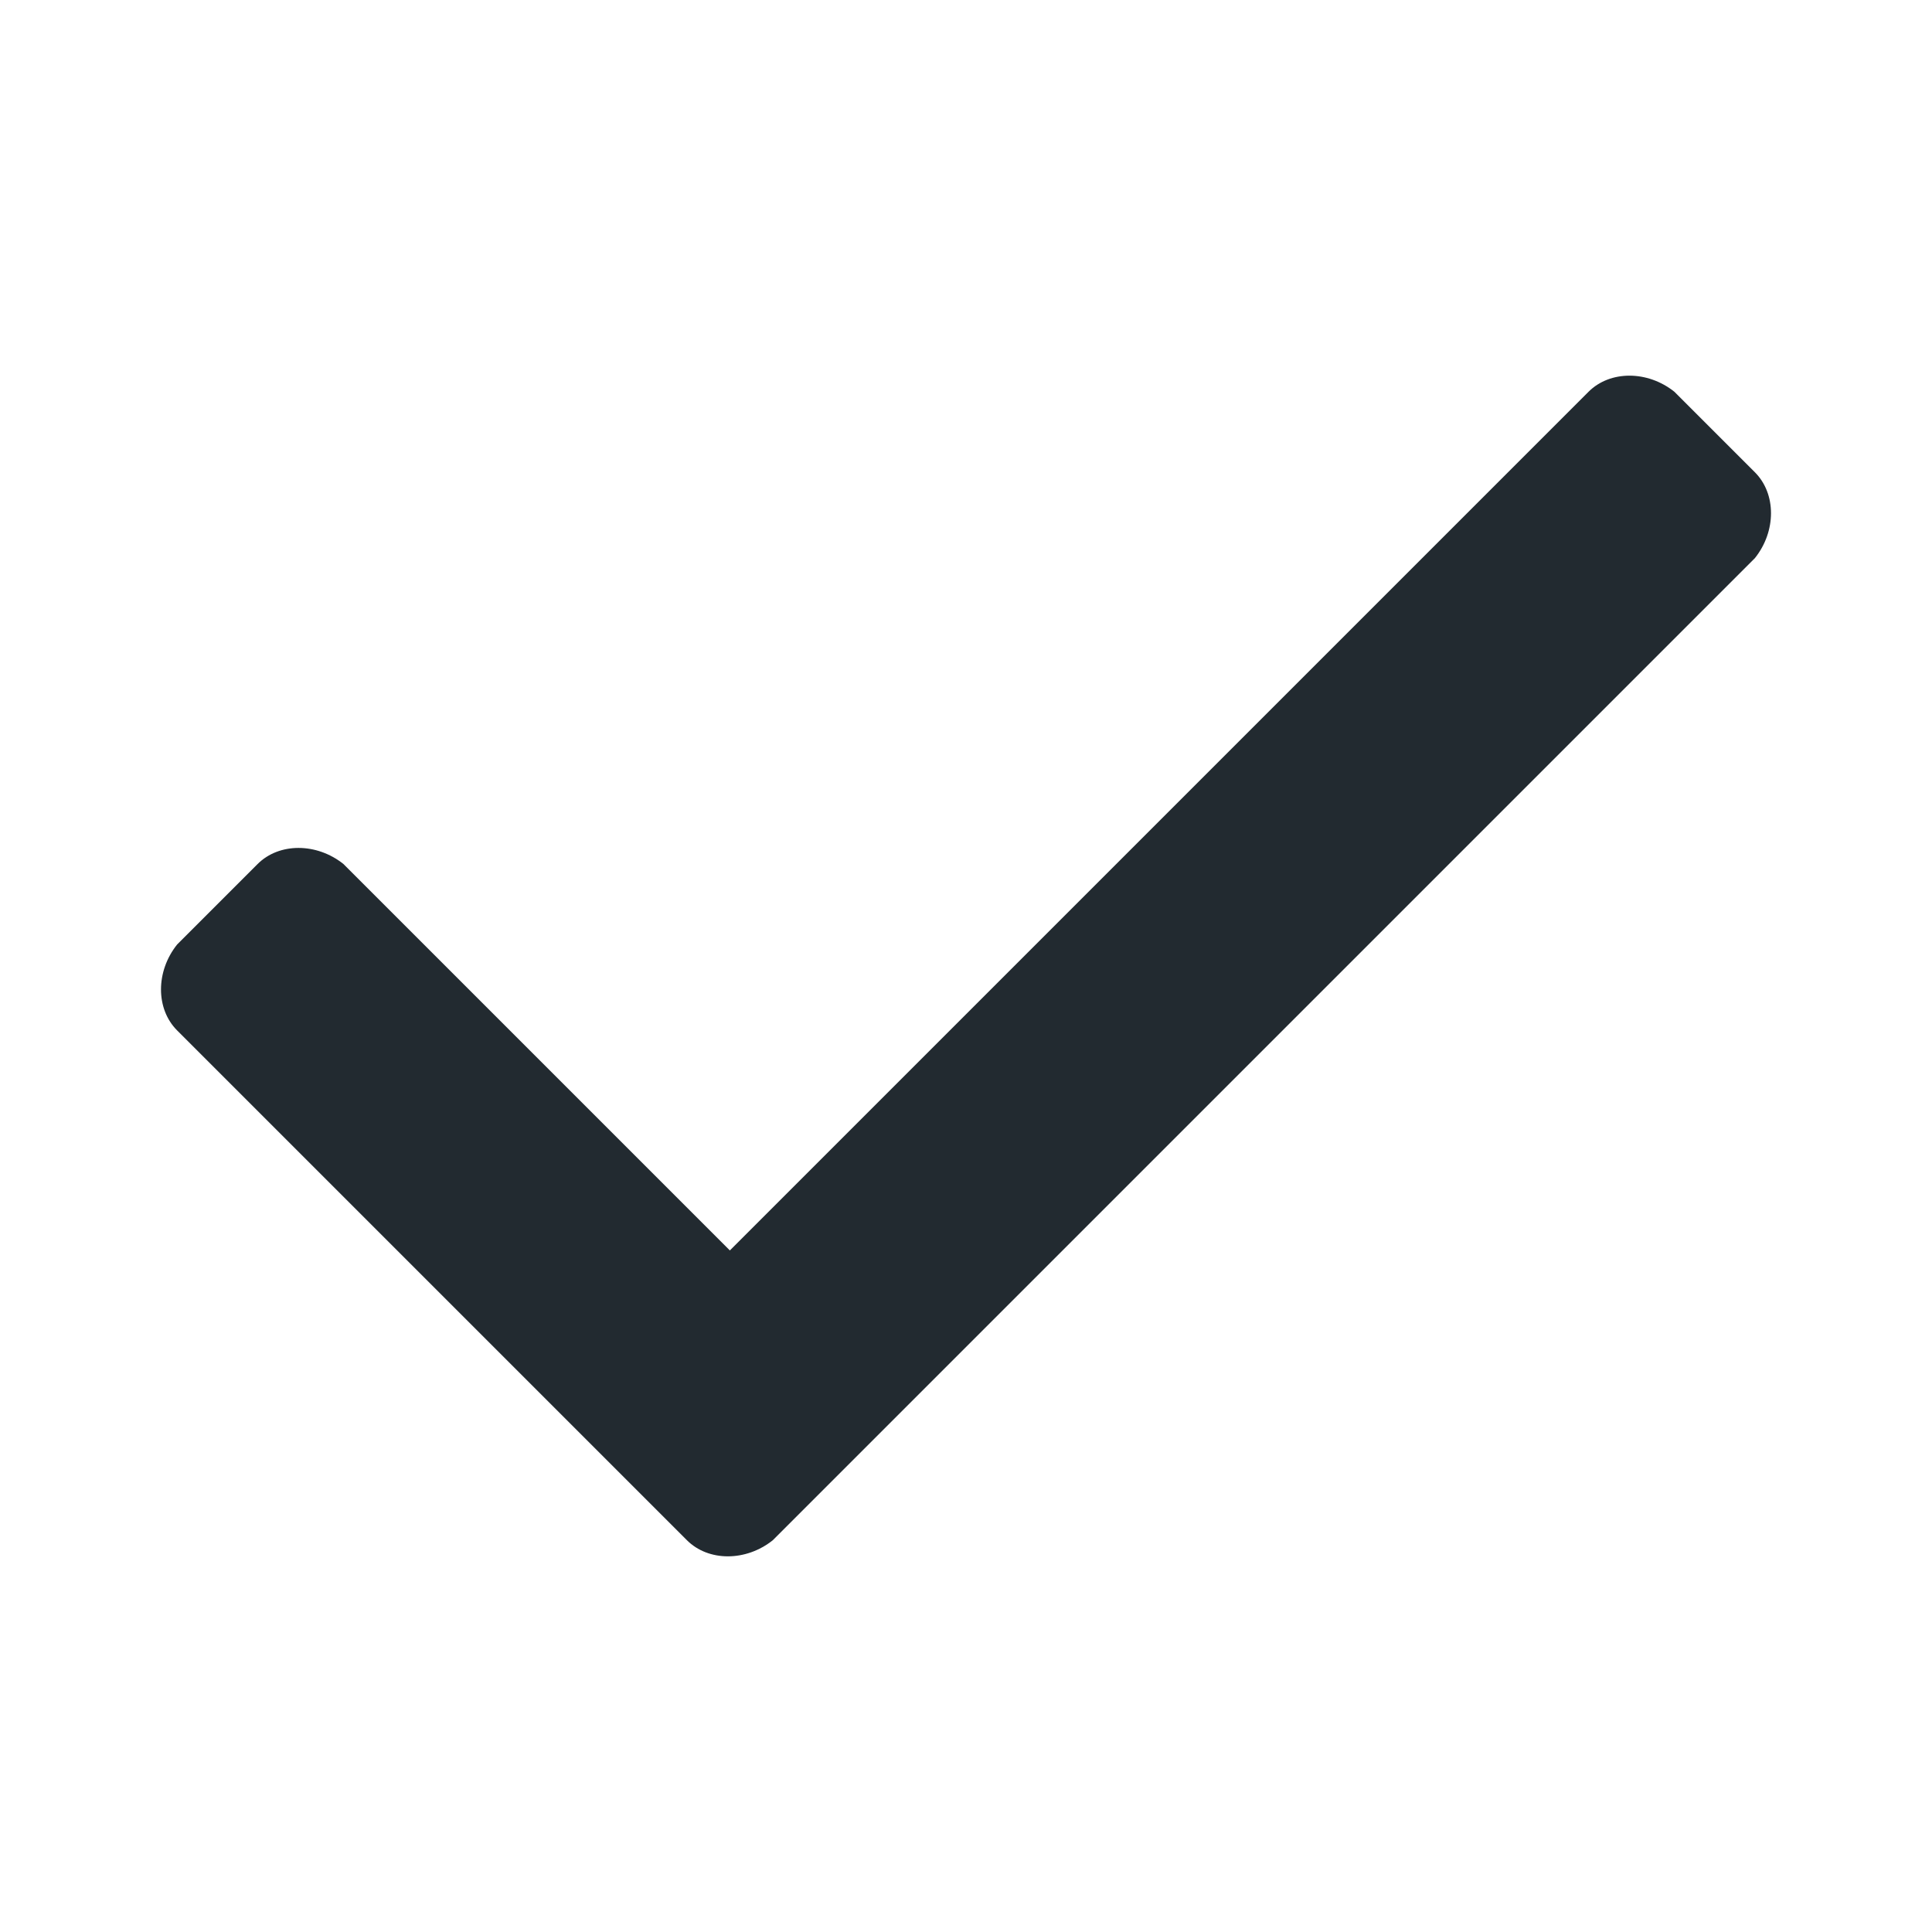
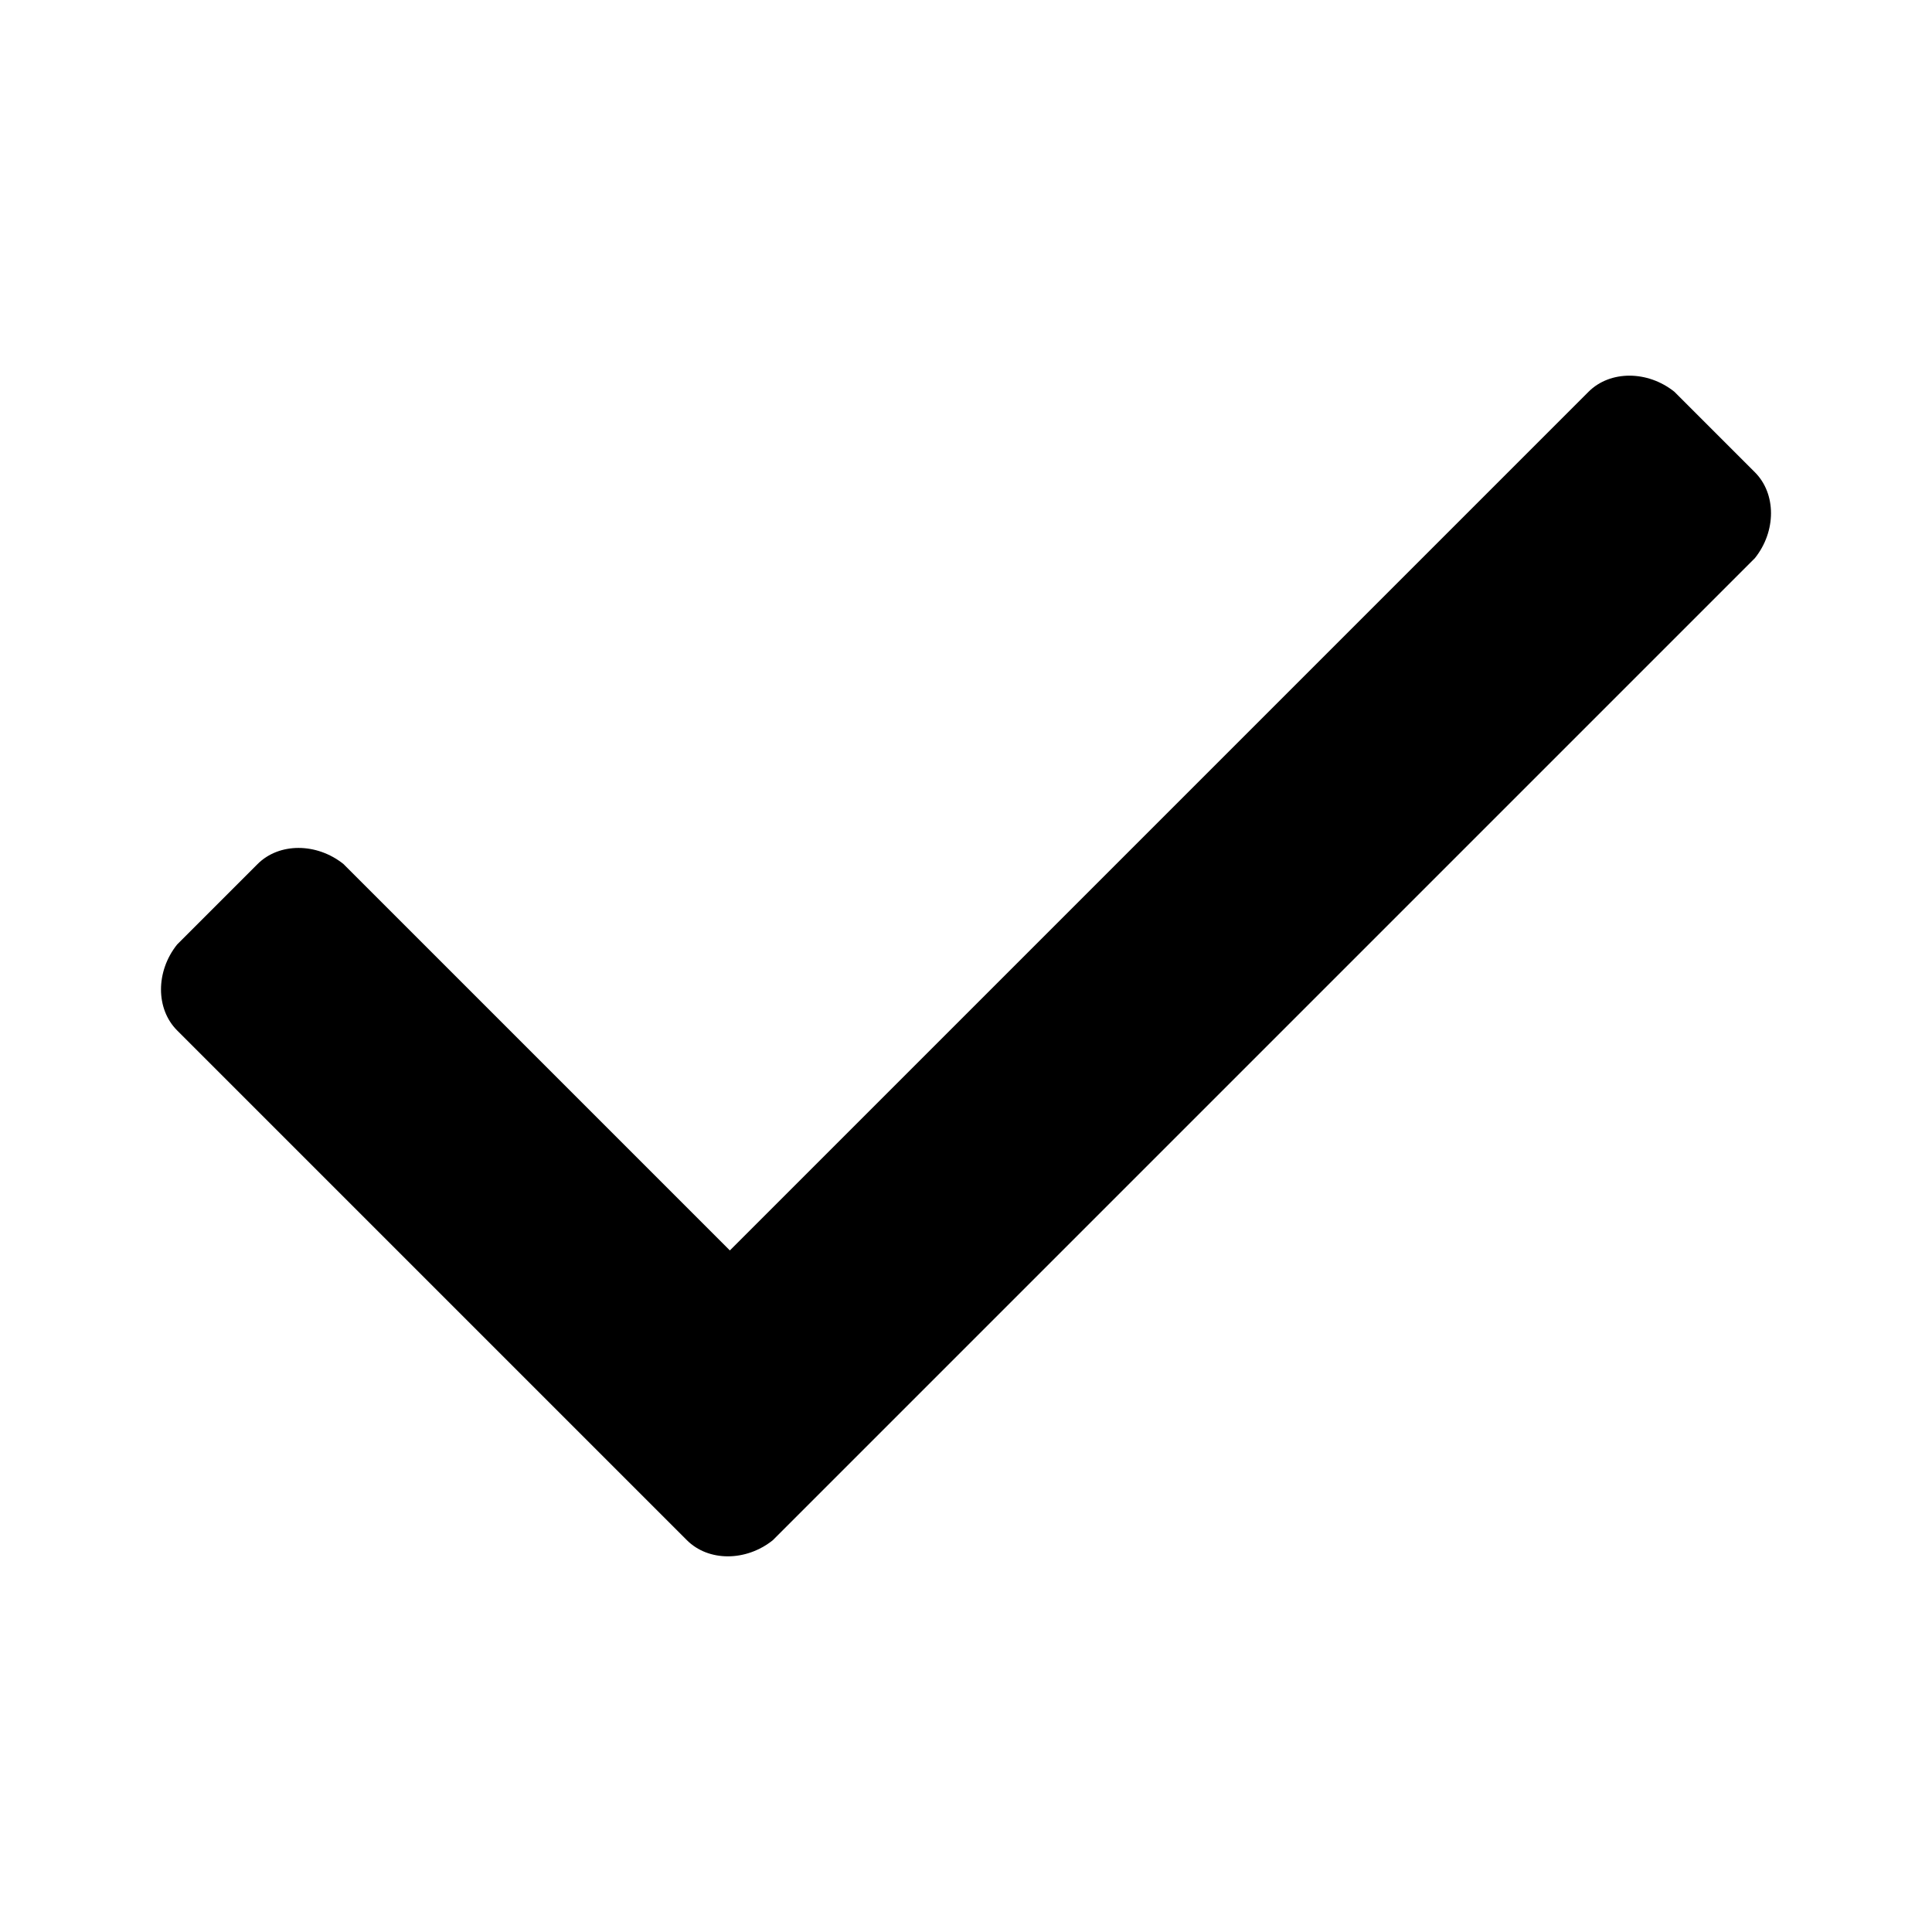
- <svg xmlns="http://www.w3.org/2000/svg" style="enable-background:new 0 0 36 36;" version="1.1" viewBox="0 0 36 36" xml:space="preserve">
-   <style type="text/css">
- 	.st0{fill:#222A30;}
- 	.st1{fill:none;stroke:#222A30;stroke-width:2.01;stroke-linejoin:round;stroke-miterlimit:10;}
- 	.st2{fill:#171715;}
- 	.st3{fill-rule:evenodd;clip-rule:evenodd;fill:#222A30;}
- </style>
-   <g id="Layer_1" />
-   <g id="icons">
-     <path class="st0" d="M12.8,28.7l-9.5-9.5c-0.4-0.4-0.4-1.1,0-1.6l1.5-1.5c0.4-0.4,1.1-0.4,1.6,0l7.2,7.2   l16-16c0.4-0.4,1.1-0.4,1.6,0l1.5,1.5c0.4,0.4,0.4,1.1,0,1.6L14.4,28.7C13.9,29.1,13.2,29.1,12.8,28.7z" id="check_x5F_mark_1_" />
-   </g>
+ <svg xmlns="http://www.w3.org/2000/svg" viewBox="0 0 36 36">
+   <path fill="currentColor" d="M12.8,28.7l-9.5-9.5c-0.4-0.4-0.4-1.1,0-1.6l1.5-1.5c0.4-0.4,1.1-0.4,1.6,0l7.2,7.2l16-16c0.4-0.4,1.1-0.4,1.6,0l1.5,1.5c0.4,0.4,0.4,1.1,0,1.6L14.4,28.7C13.9,29.1,13.2,29.1,12.8,28.7z" />
</svg>
